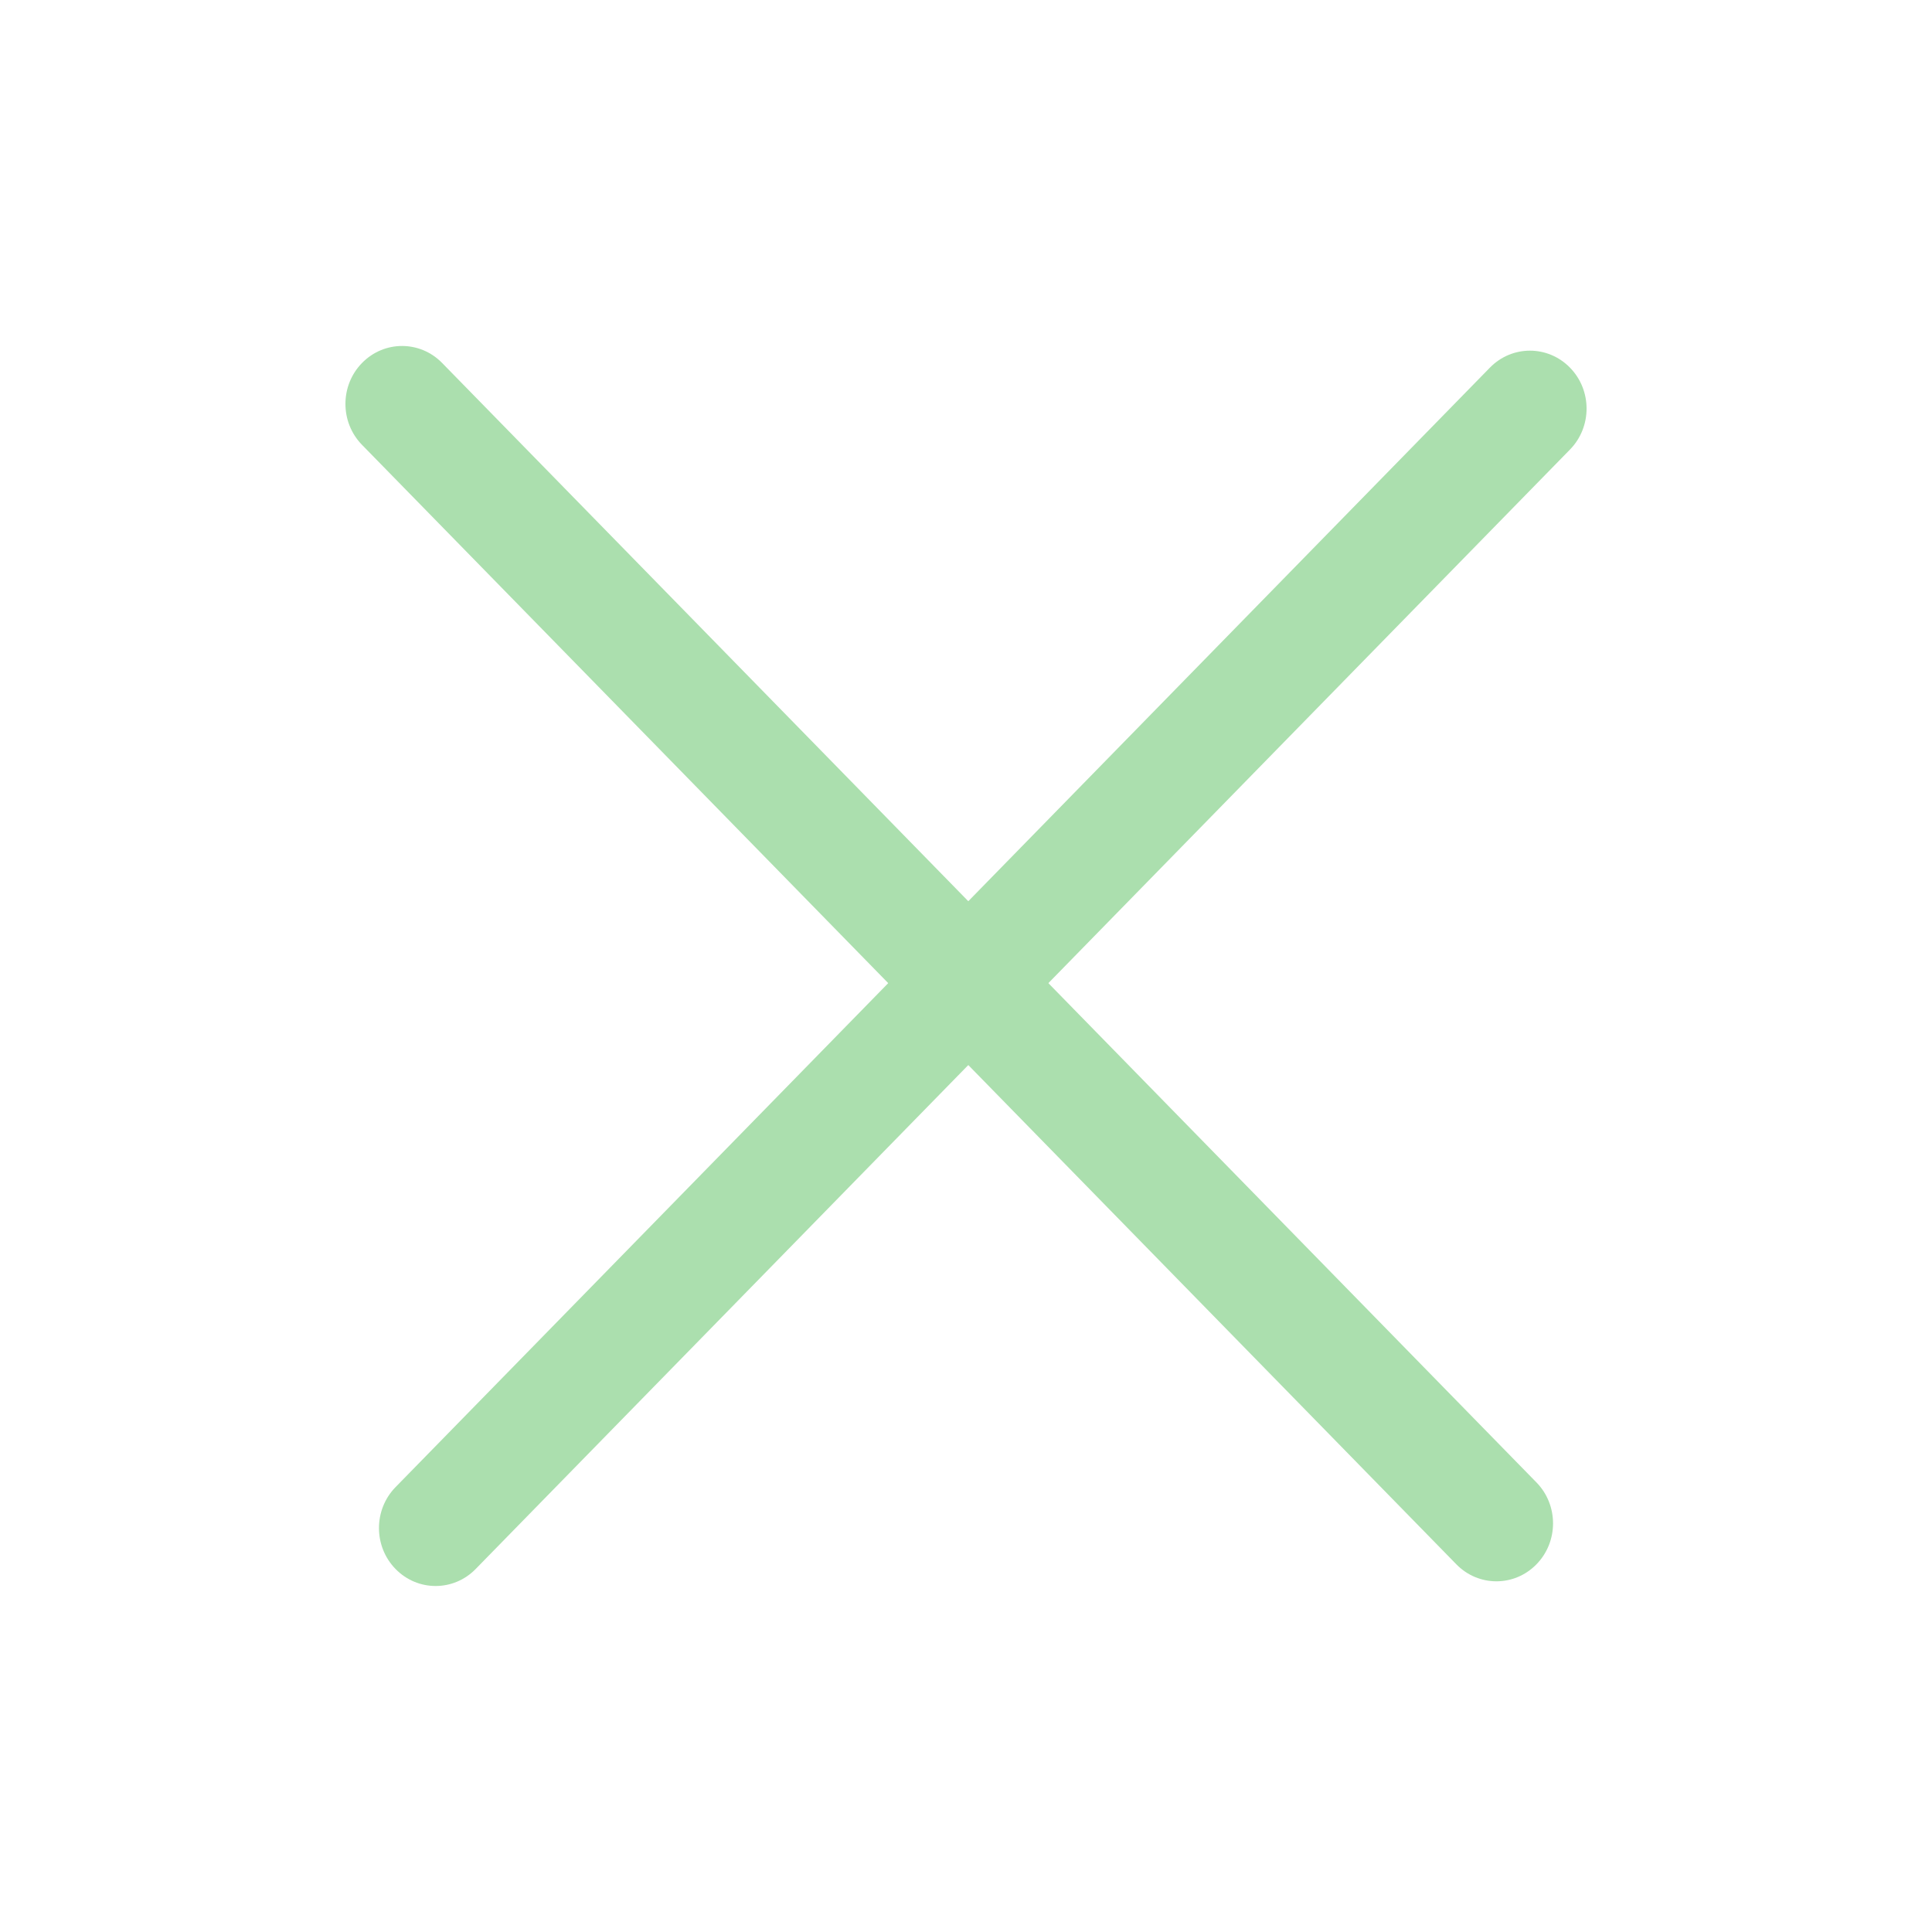
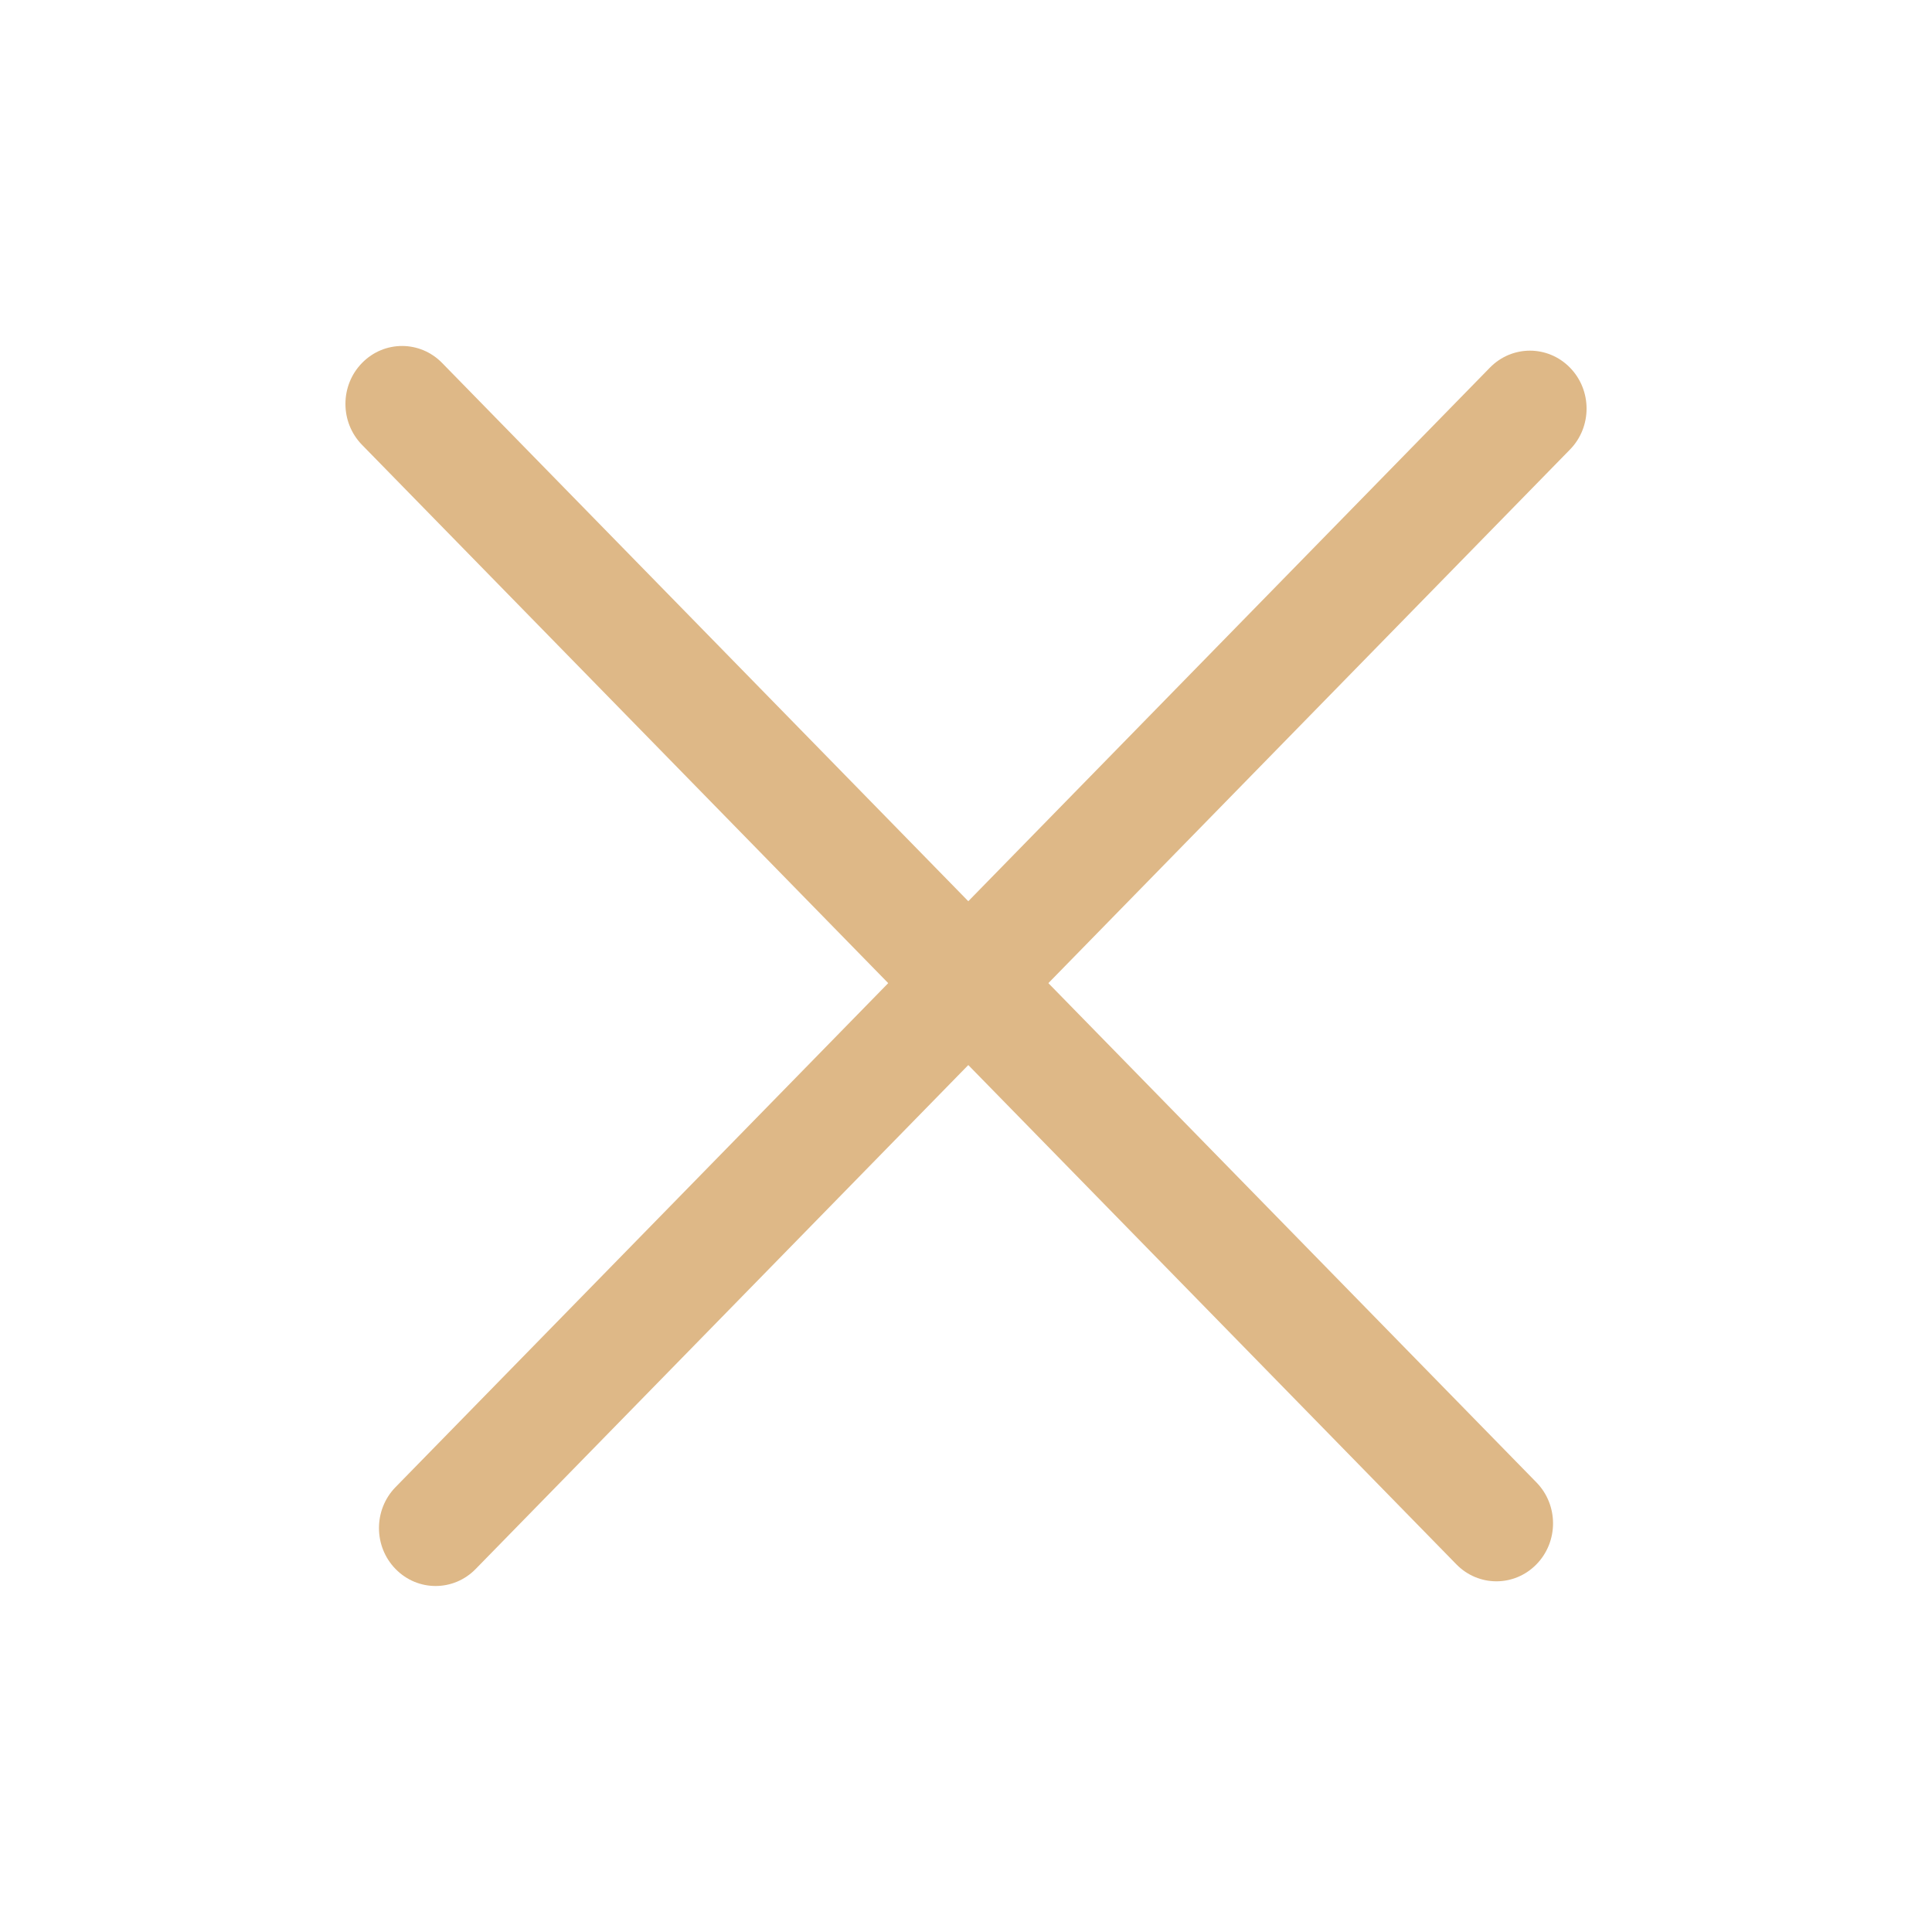
<svg xmlns="http://www.w3.org/2000/svg" width="24" height="24" viewBox="0 0 24 24" fill="none">
-   <rect width="1.423" height="20.87" rx="0.711" transform="matrix(0.699035 0.715087 -0.699035 0.715087 19.0054 4.05817)" fill="#abdfae" />
-   <rect width="1.423" height="20.87" rx="0.711" transform="matrix(0.699035 -0.715087 0.699035 0.715087 4 5.01758)" fill="#abdfae" />
+   <rect width="1.423" height="20.87" rx="0.711" transform="matrix(0.699035 0.715087 -0.699035 0.715087 19.0054 4.05817)" fill="#DEB887" />
+   <rect width="1.423" height="20.87" rx="0.711" transform="matrix(0.699035 -0.715087 0.699035 0.715087 4 5.01758)" fill="#DEB887" />
</svg>
